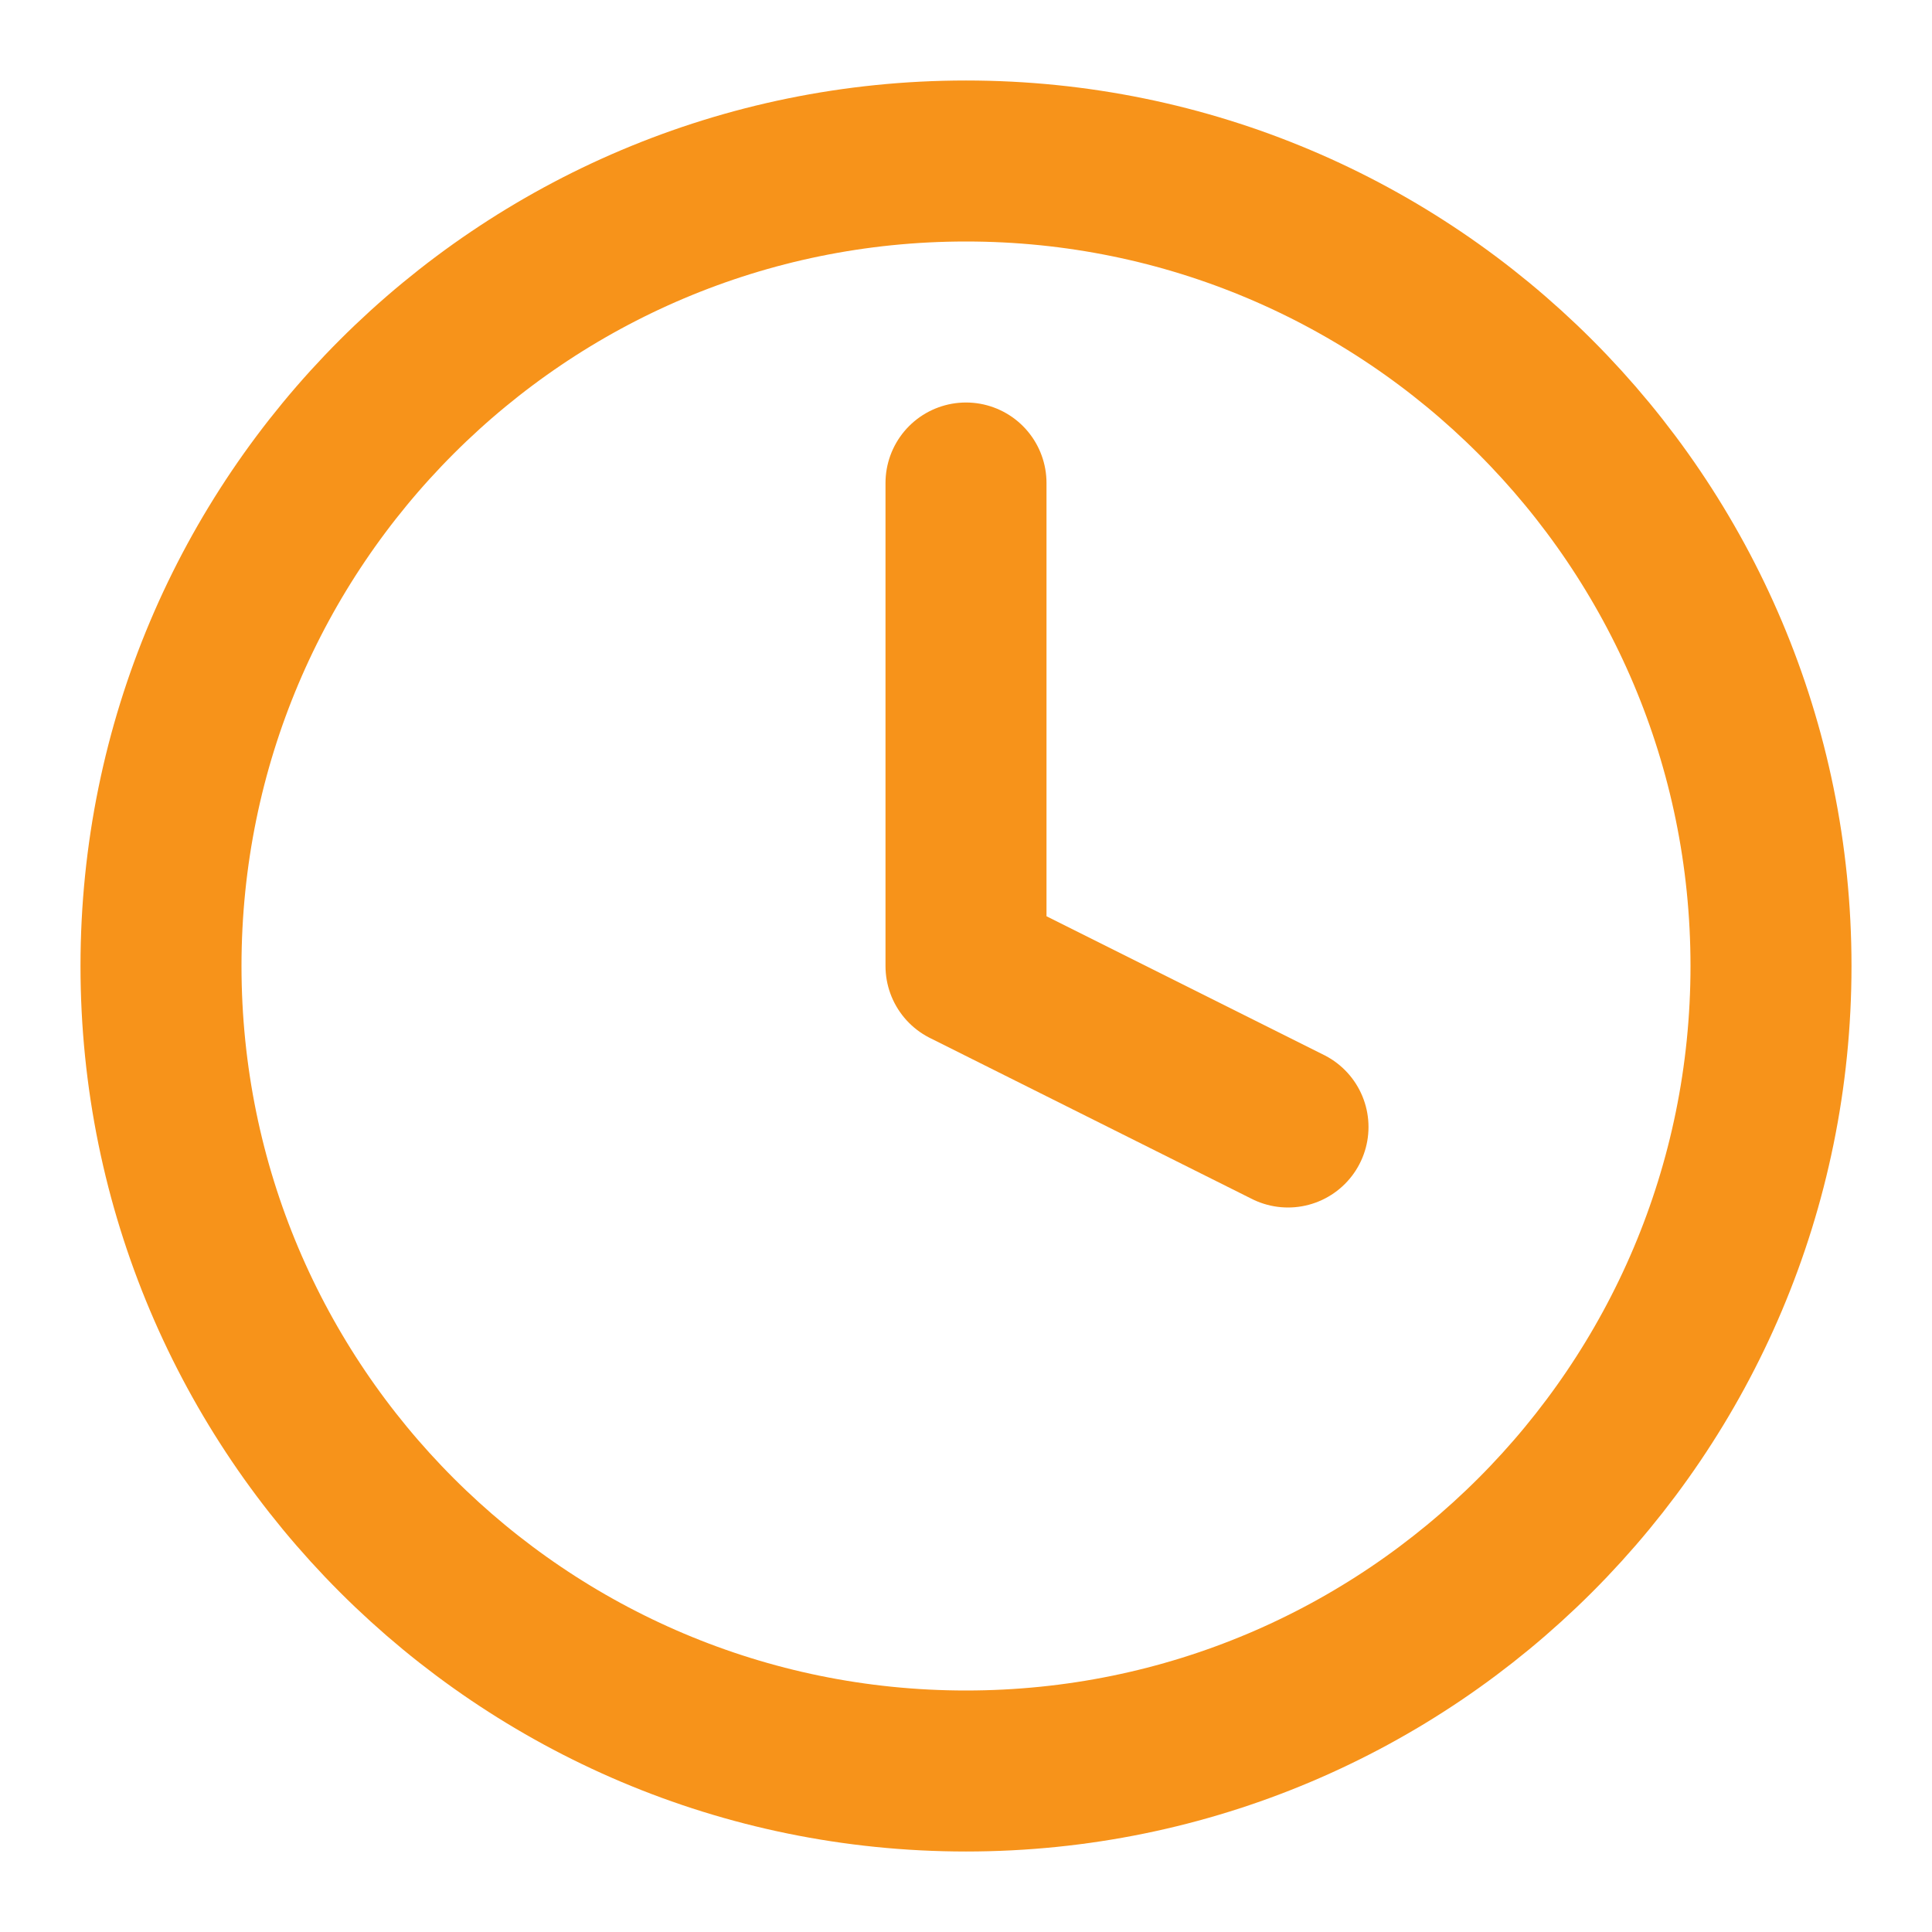
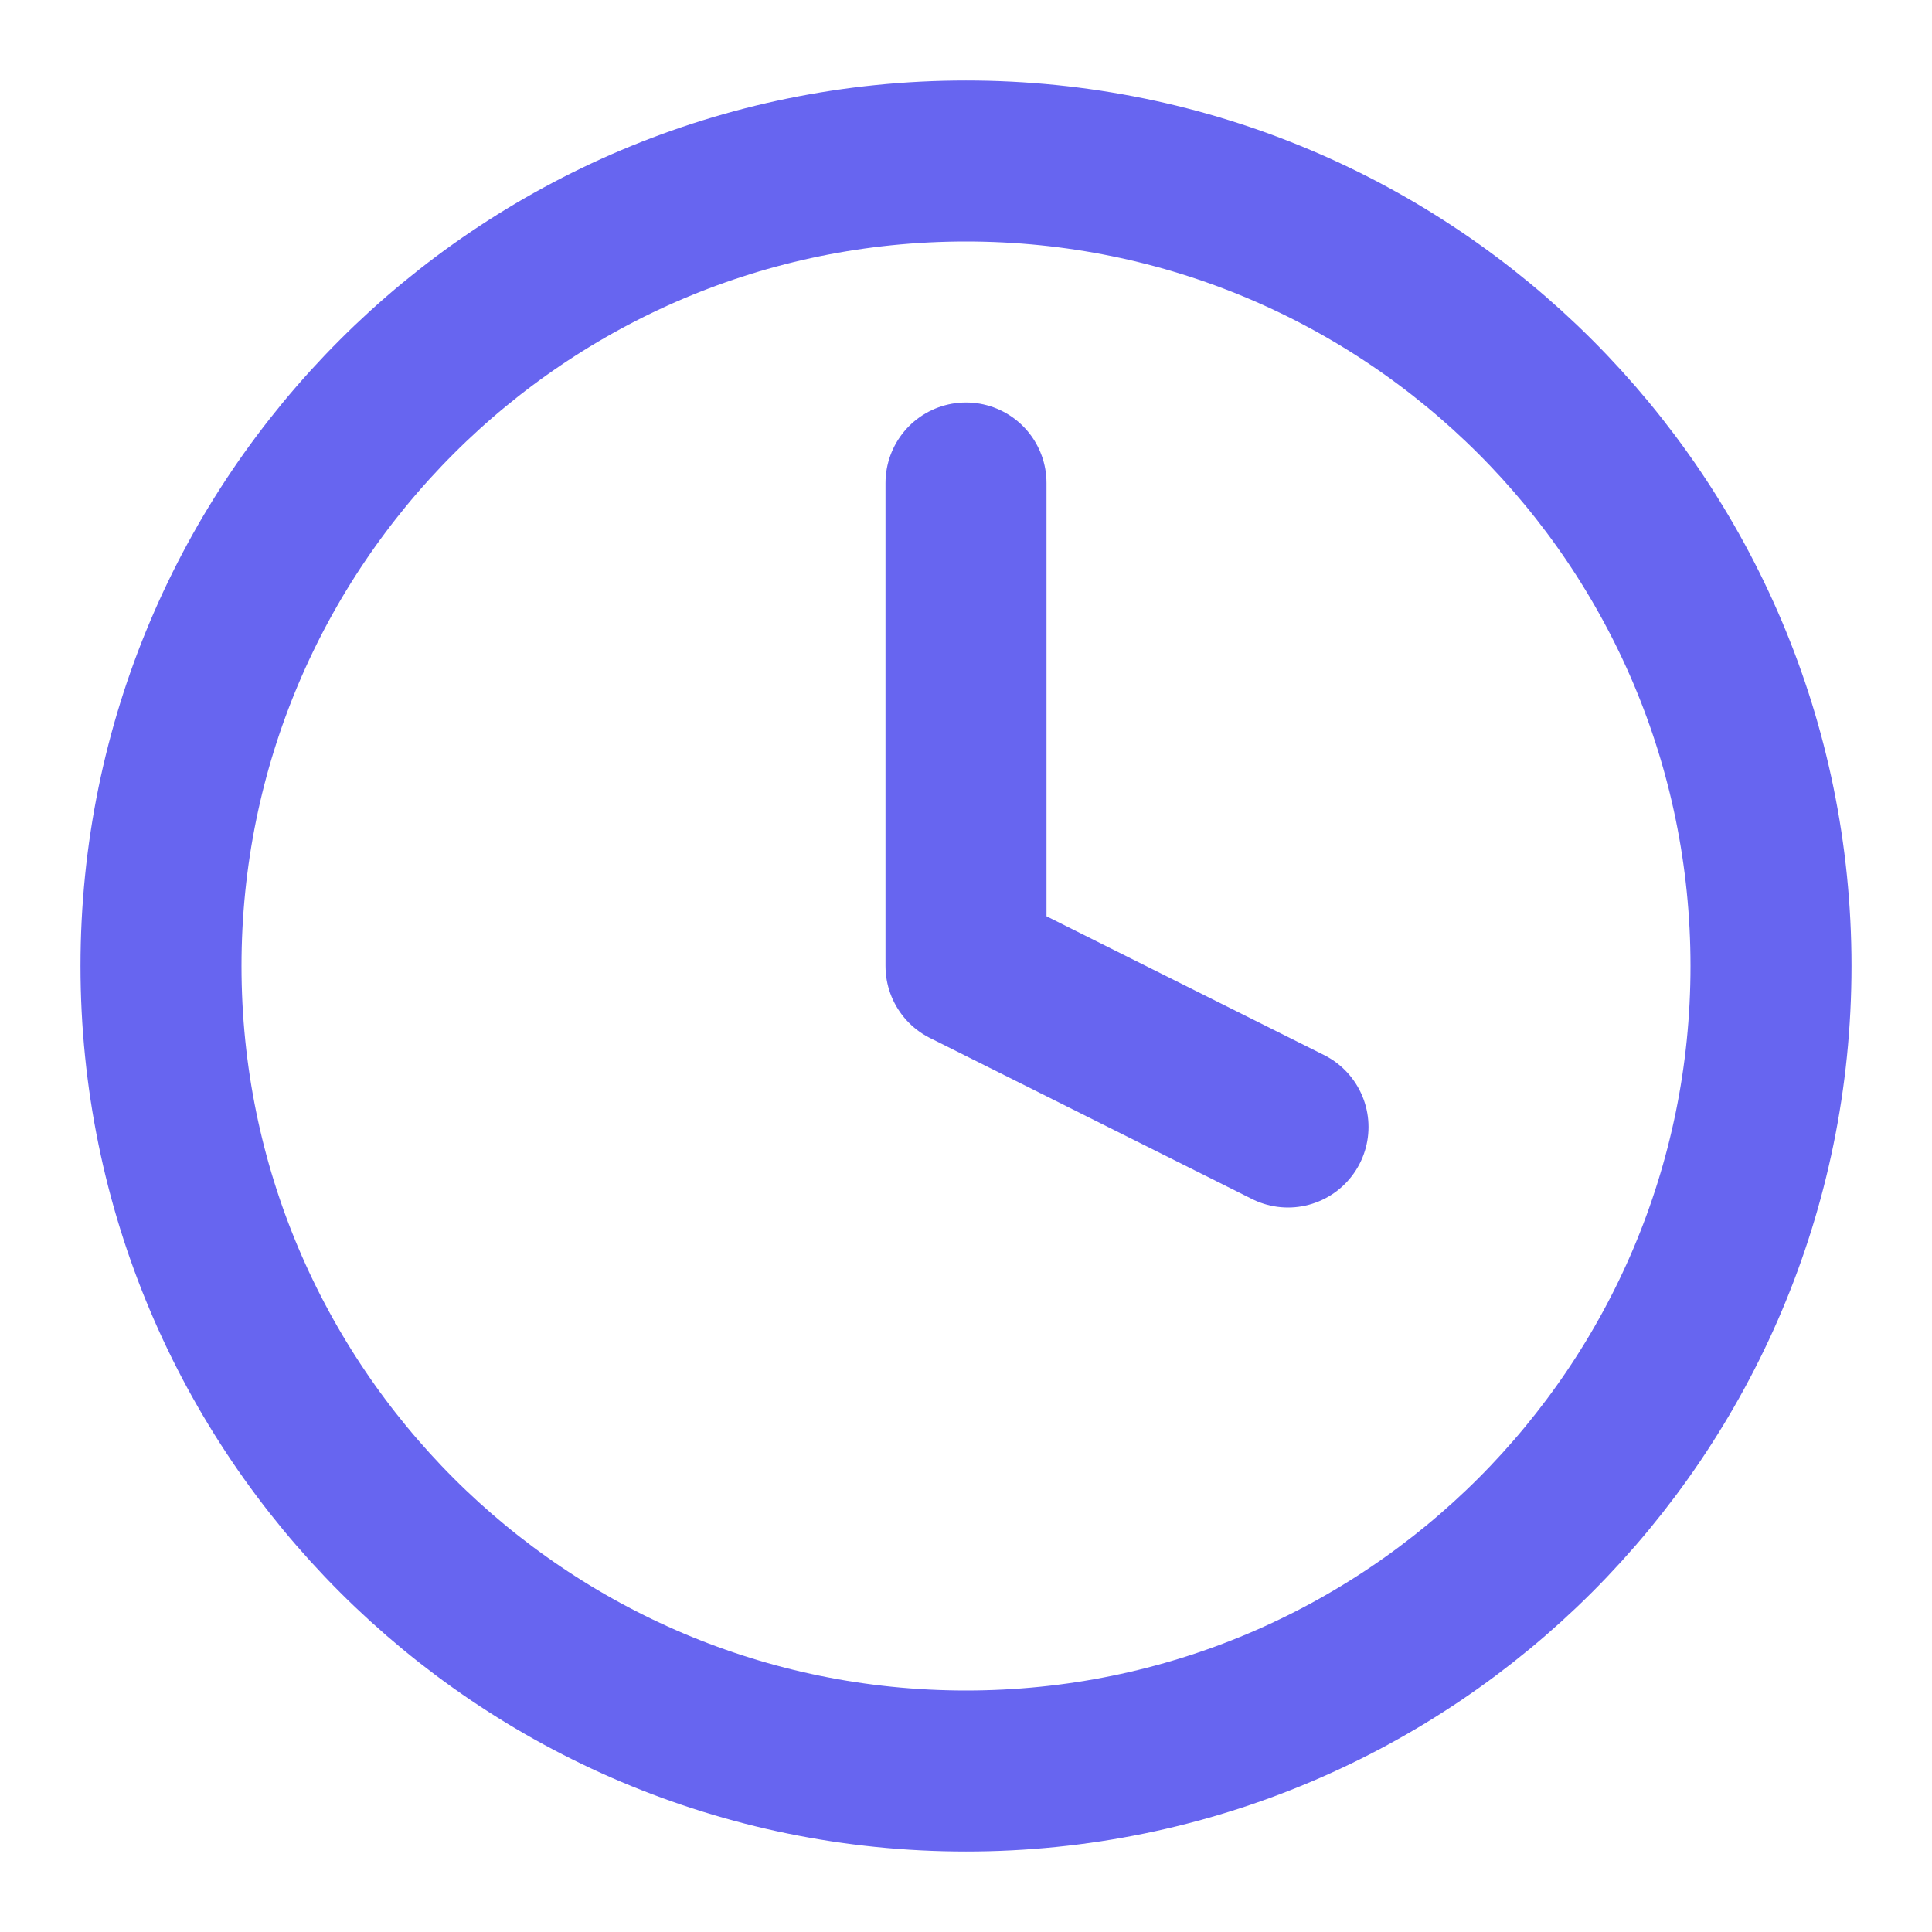
<svg xmlns="http://www.w3.org/2000/svg" width="24" height="24" viewBox="0 0 24 24" fill="none">
-   <path d="M12 22C17.523 22 22 17.523 22 12C22 6.477 17.523 2 12 2C6.477 2 2 6.477 2 12C2 17.523 6.477 22 12 22Z" stroke="#F7931A" stroke-width="2" stroke-linecap="round" stroke-linejoin="round" />
-   <path d="M12 6V12L16 14" stroke="#F7931A" stroke-width="2" stroke-linecap="round" stroke-linejoin="round" />
+   <path d="M12 22C17.523 22 22 17.523 22 12C22 6.477 17.523 2 12 2C6.477 2 2 6.477 2 12C2 17.523 6.477 22 12 22Z" stroke="#6765f0" stroke-width="2" stroke-linecap="round" stroke-linejoin="round" />
+   <path d="M12 6V12L16 14" stroke="#6765f0" stroke-width="2" stroke-linecap="round" stroke-linejoin="round" />
</svg>
